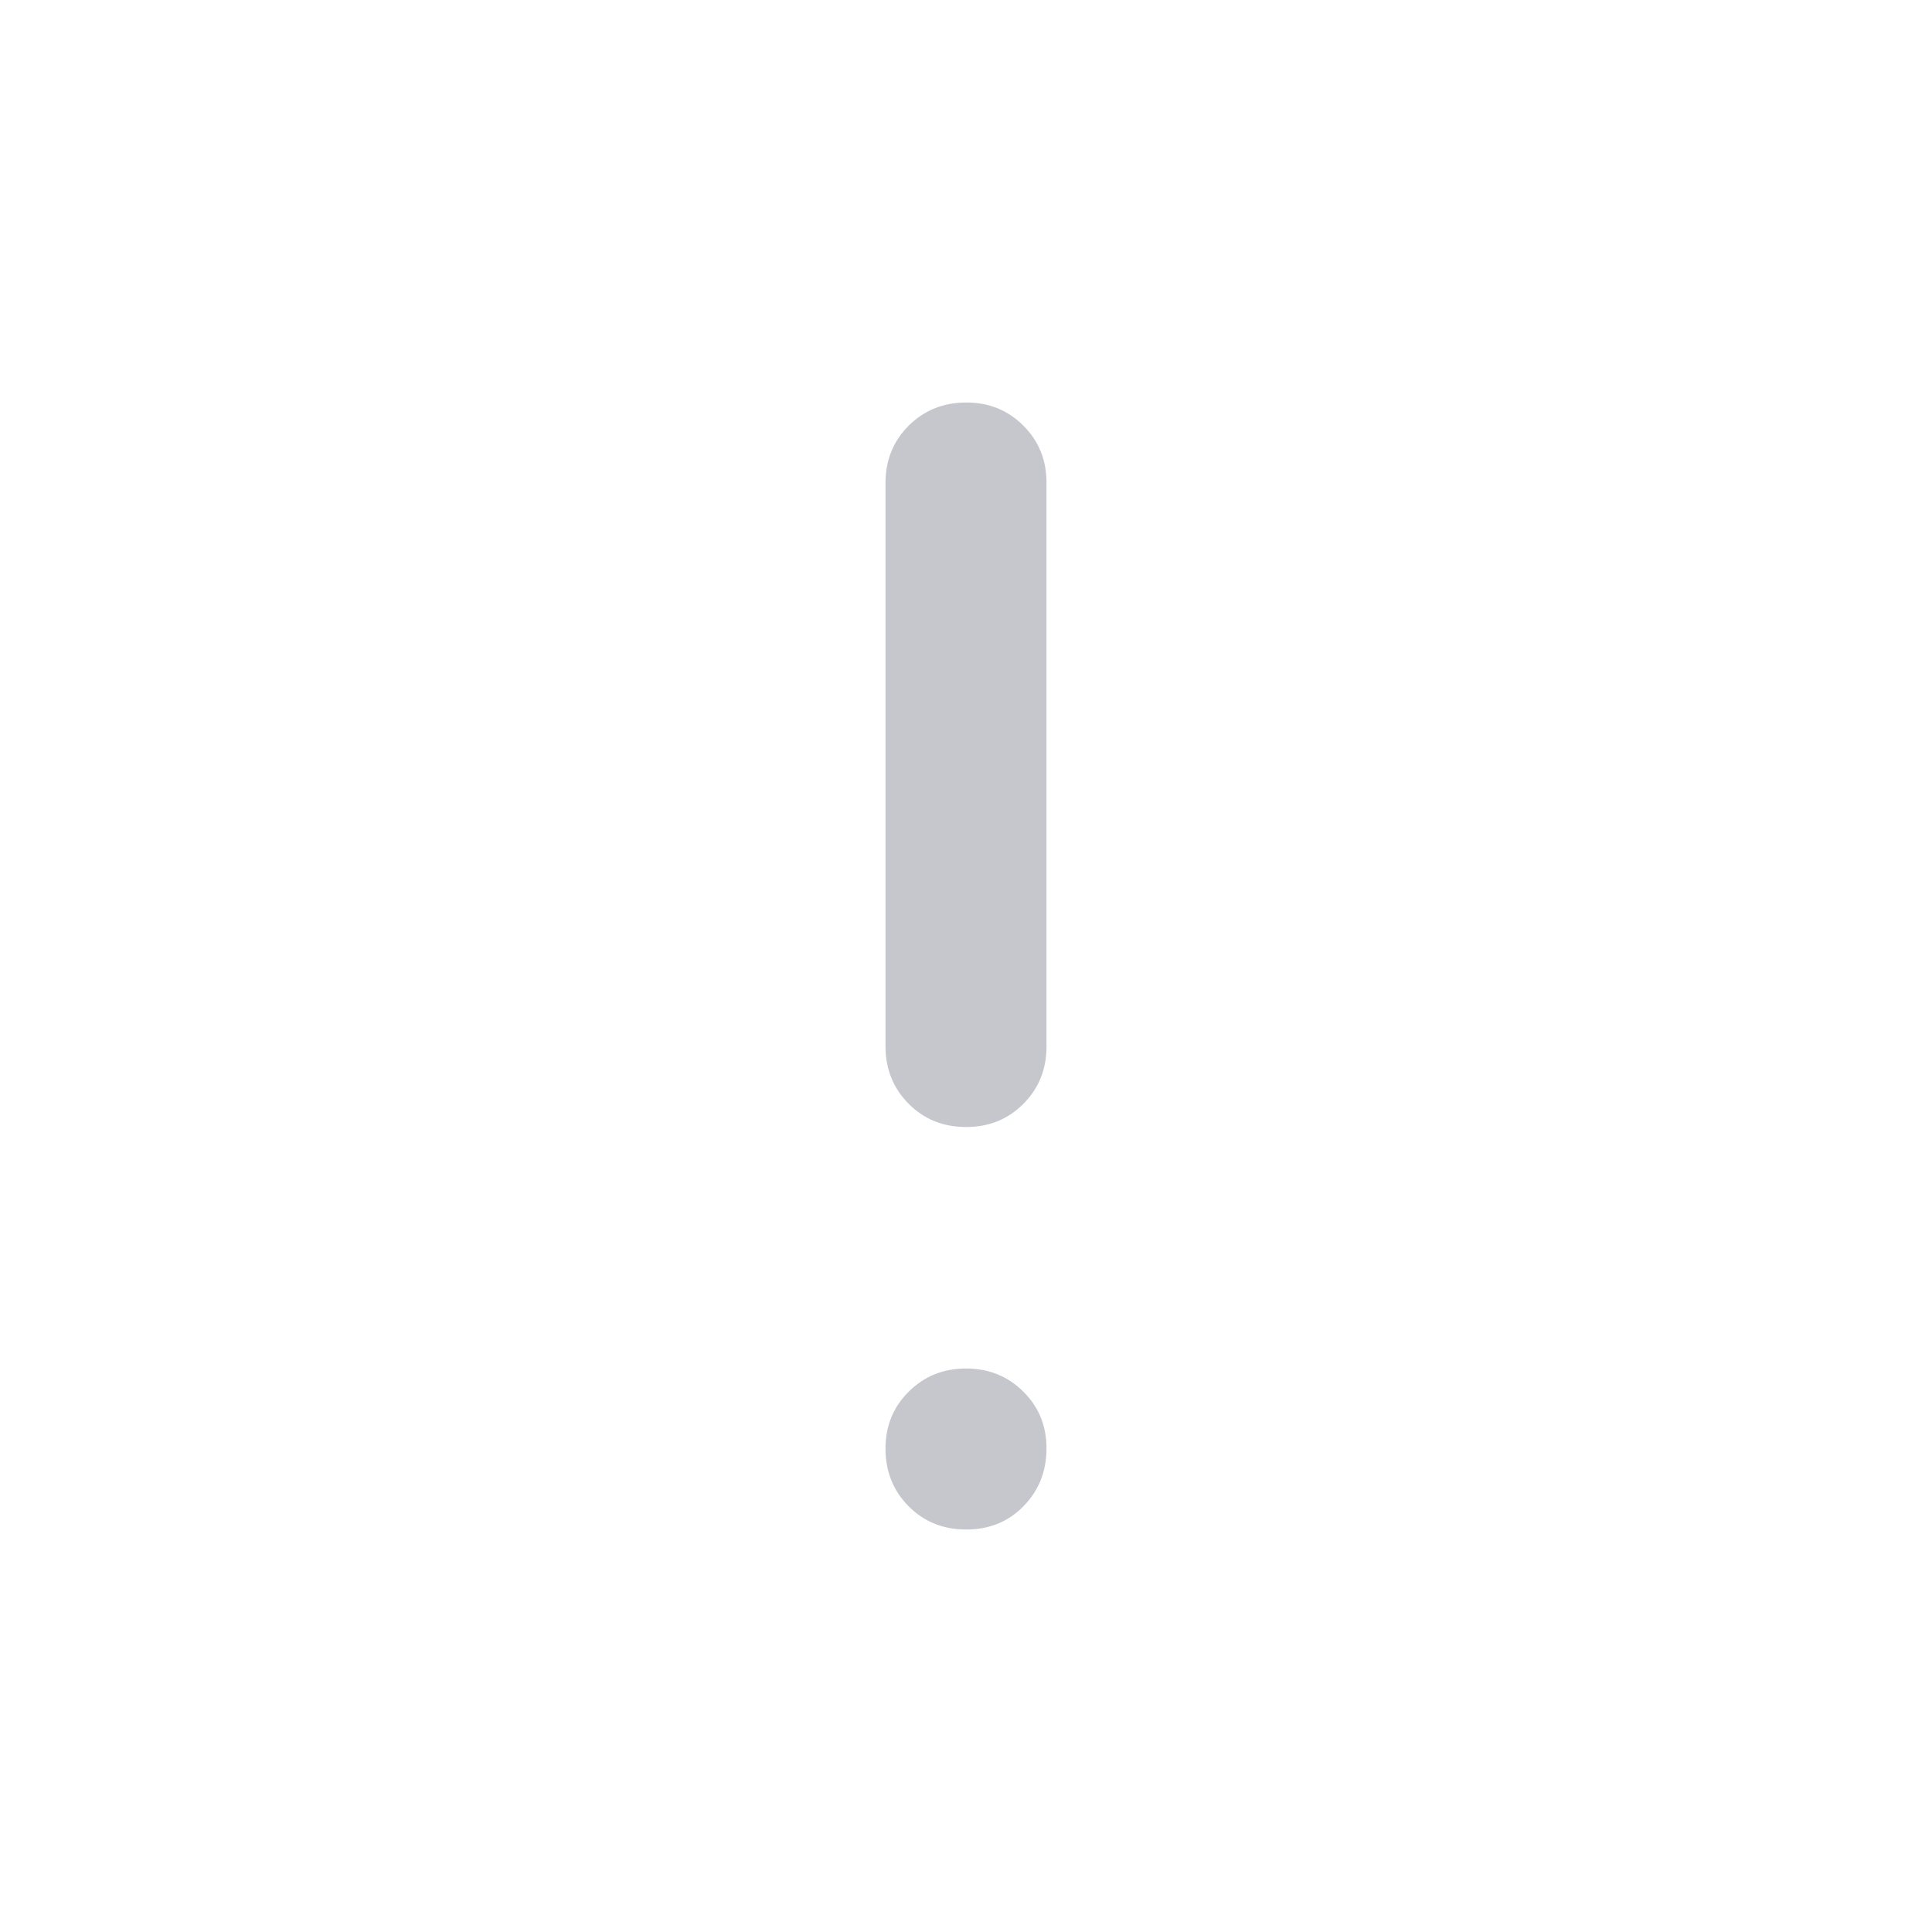
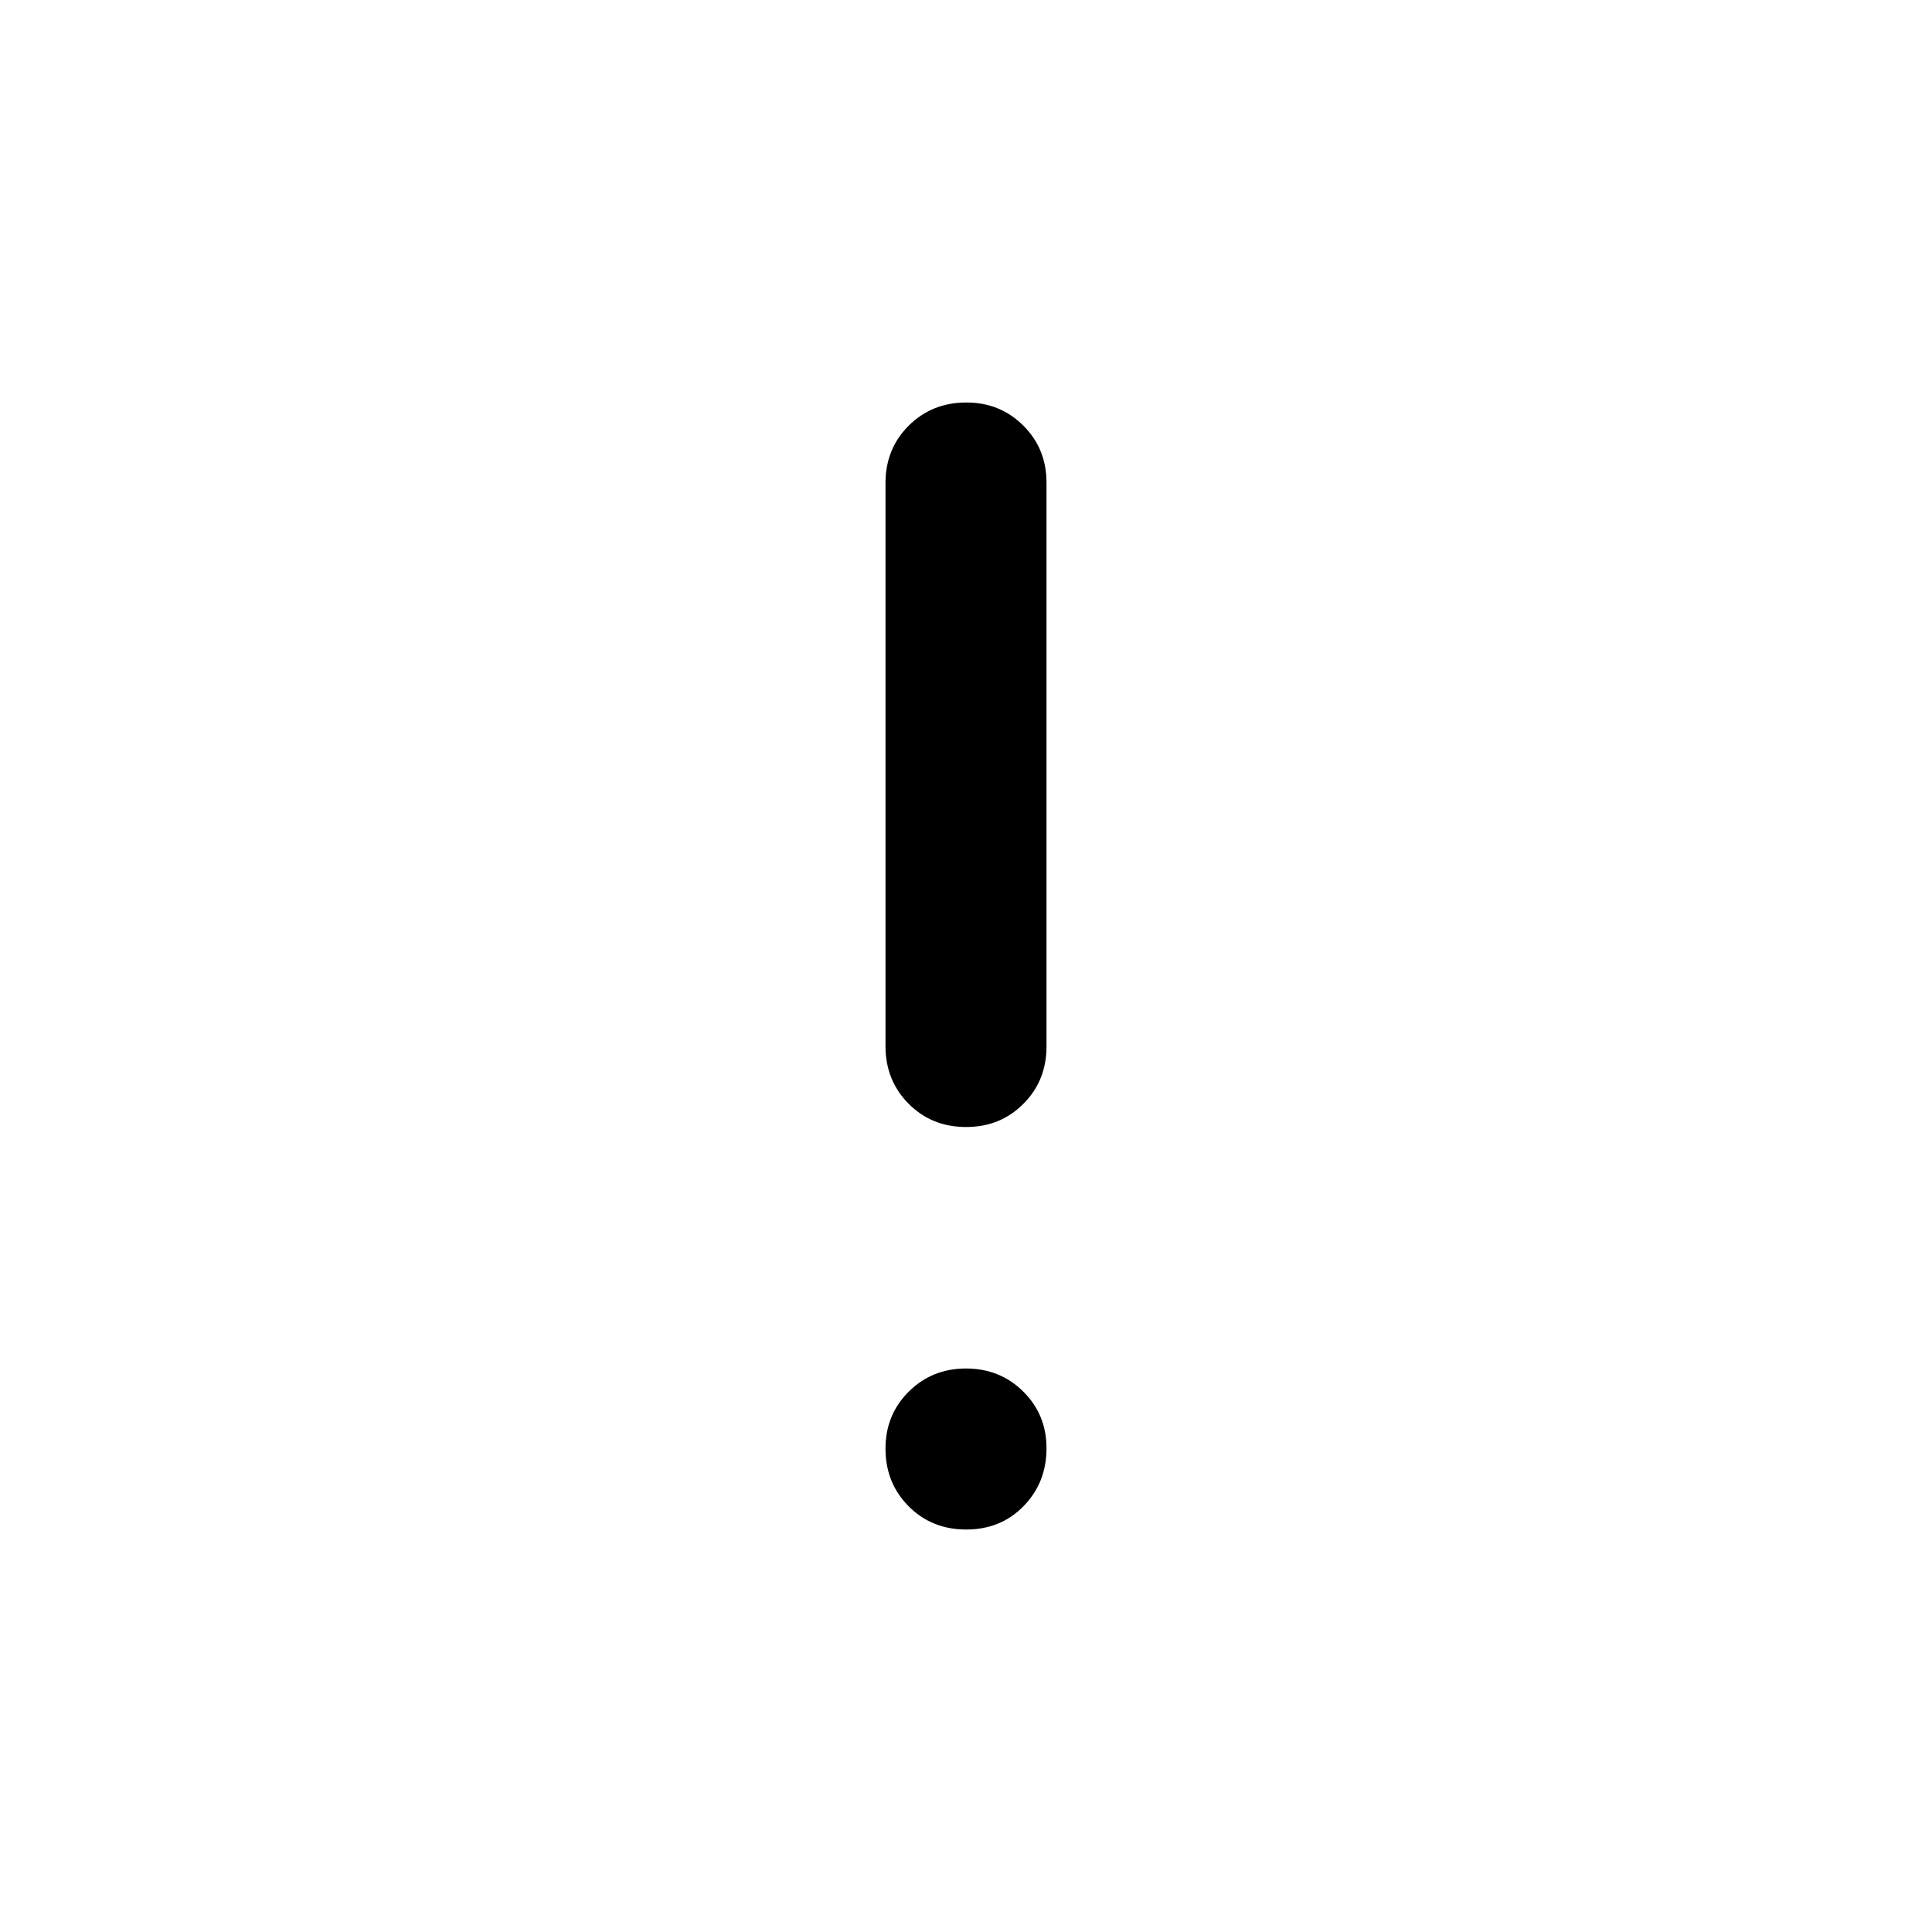
<svg xmlns="http://www.w3.org/2000/svg" width="24" height="24" viewBox="0 0 24 24" fill="none">
-   <path d="M12 14C11.717 14 11.479 13.904 11.288 13.712C11.097 13.52 11.001 13.283 11 13V6C11 5.717 11.096 5.479 11.288 5.288C11.48 5.097 11.717 5.001 12 5C12.283 4.999 12.52 5.095 12.713 5.288C12.906 5.481 13.001 5.718 13 6V13C13 13.283 12.904 13.521 12.712 13.713C12.52 13.905 12.283 14.001 12 14ZM12 19C11.717 19 11.479 18.904 11.288 18.712C11.097 18.52 11.001 18.283 11 18C10.999 17.717 11.095 17.48 11.288 17.288C11.481 17.096 11.718 17 12 17C12.282 17 12.52 17.096 12.713 17.288C12.906 17.48 13.002 17.717 13 18C12.998 18.283 12.902 18.52 12.712 18.713C12.522 18.906 12.285 19.001 12 19Z" fill="#C5C7CC" />
+   <path d="M12 14C11.717 14 11.479 13.904 11.288 13.712C11.097 13.52 11.001 13.283 11 13V6C11 5.717 11.096 5.479 11.288 5.288C11.48 5.097 11.717 5.001 12 5C12.283 4.999 12.52 5.095 12.713 5.288C12.906 5.481 13.001 5.718 13 6V13C13 13.283 12.904 13.521 12.712 13.713C12.52 13.905 12.283 14.001 12 14ZM12 19C11.717 19 11.479 18.904 11.288 18.712C11.097 18.52 11.001 18.283 11 18C10.999 17.717 11.095 17.48 11.288 17.288C11.481 17.096 11.718 17 12 17C12.282 17 12.52 17.096 12.713 17.288C12.906 17.48 13.002 17.717 13 18C12.998 18.283 12.902 18.52 12.712 18.713C12.522 18.906 12.285 19.001 12 19Z" fill="currentColor" />
</svg>
